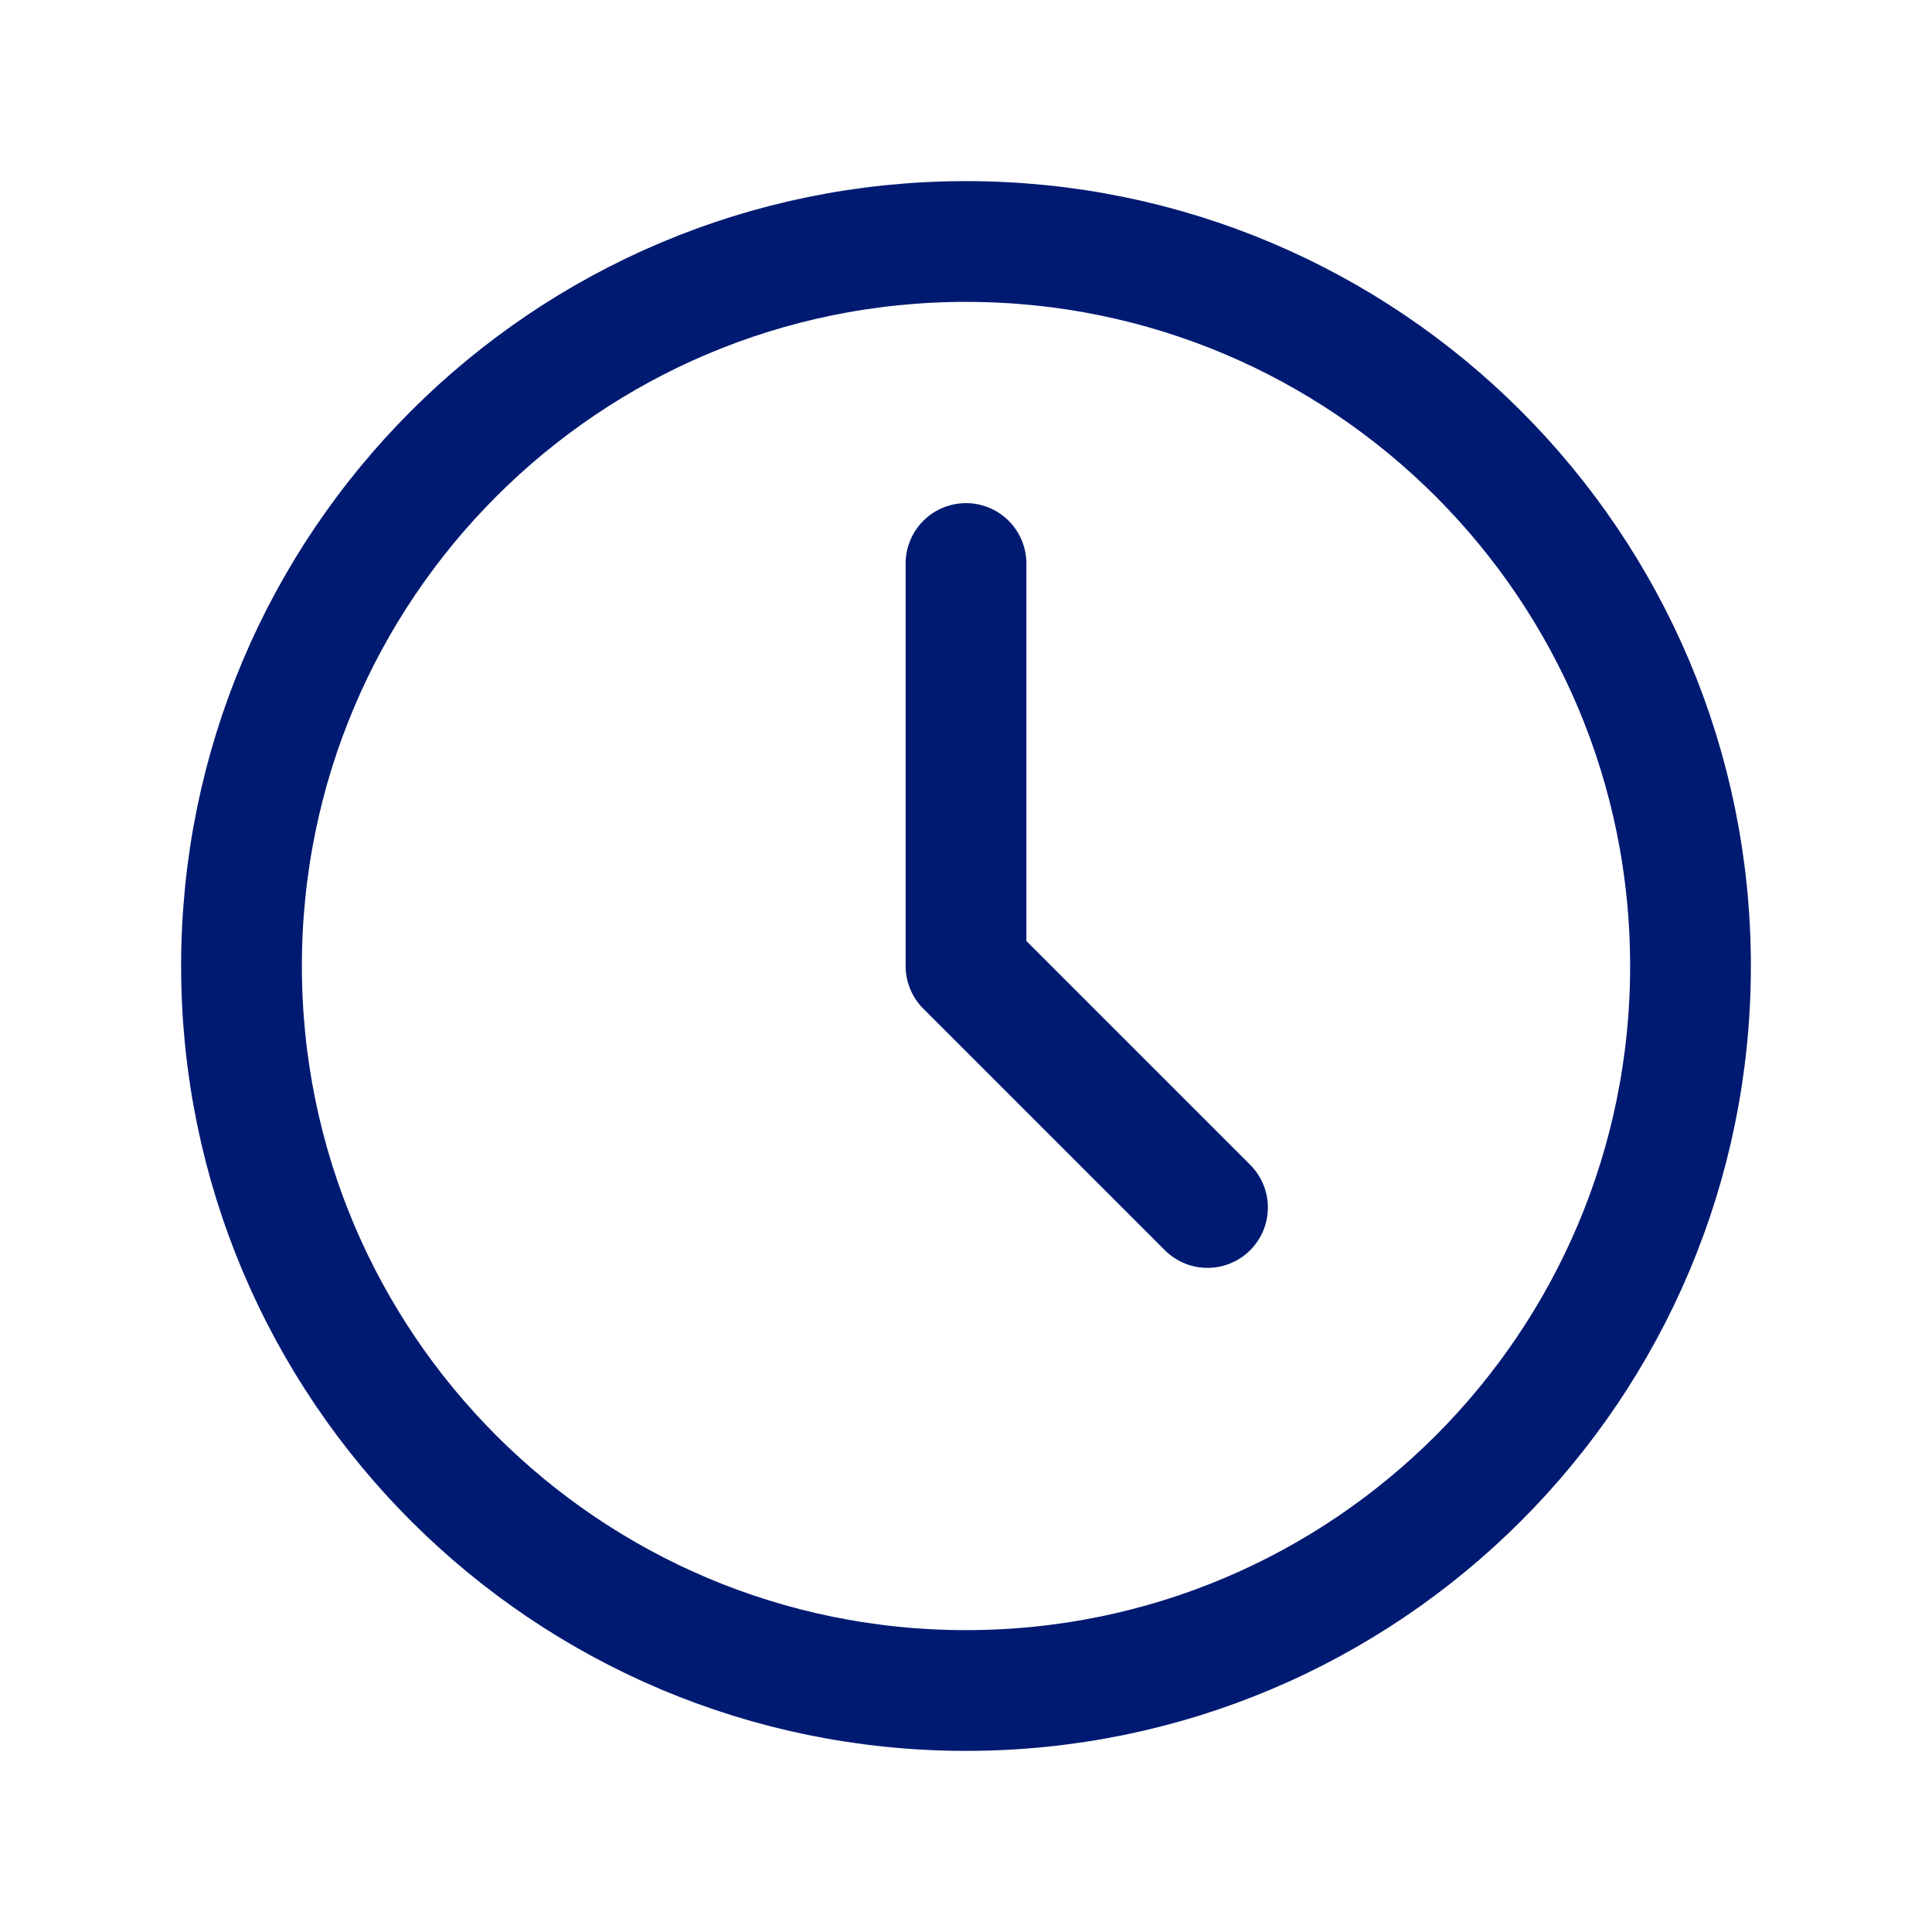
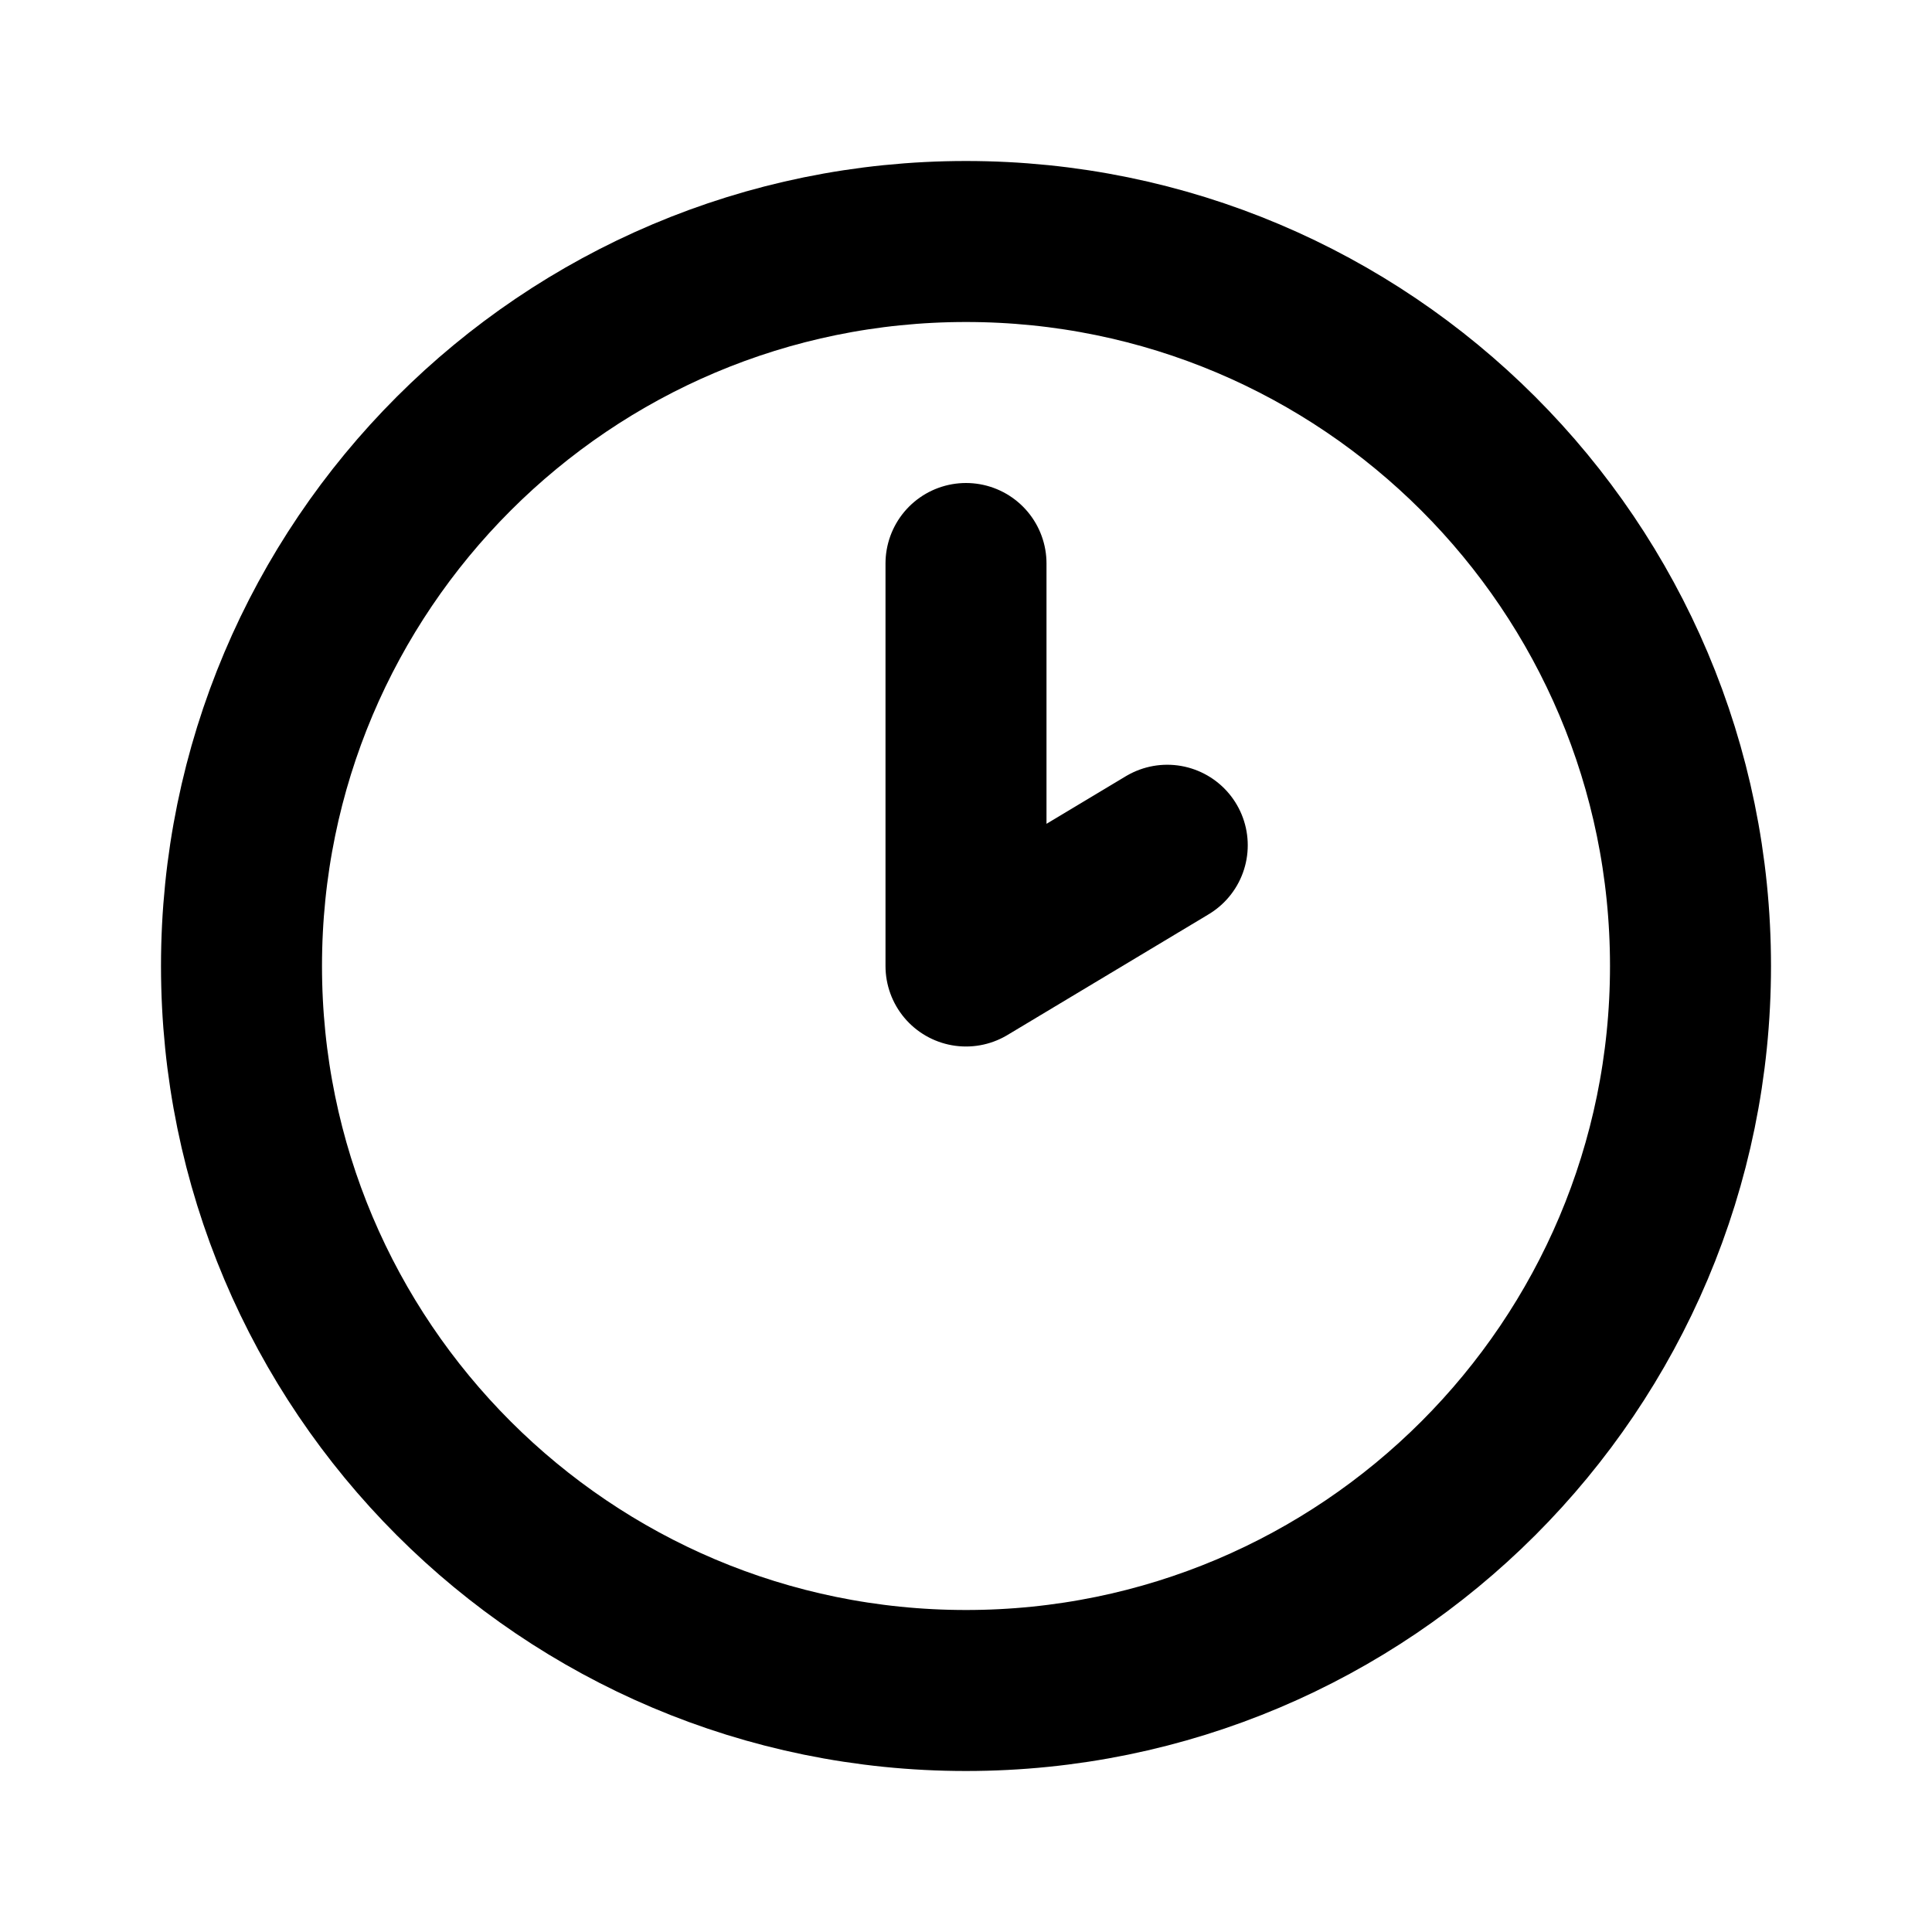
- <svg xmlns="http://www.w3.org/2000/svg" width="24px" height="24px" viewBox="0 0 24 24" fill="none">
-   <path d="M12 7V12L15 15M21 12C21 16.971 16.971 21 12 21C7.029 21 3 16.971 3 12C3 7.029 7.029 3 12 3C16.971 3 21 7.029 21 12Z" stroke="#001A72" stroke-width="1.5" stroke-linecap="round" stroke-linejoin="round" />
+ <svg xmlns="http://www.w3.org/2000/svg" width="800px" height="800px" viewBox="0 0 24 24" fill="none">
+   <path d="M12 7V12L14.5 10.5M21 12C21 16.971 16.971 21 12 21C7.029 21 3 16.971 3 12C3 7.029 7.029 3 12 3C16.971 3 21 7.029 21 12Z" stroke="#000000" stroke-width="2" stroke-linecap="round" stroke-linejoin="round" />
</svg>
